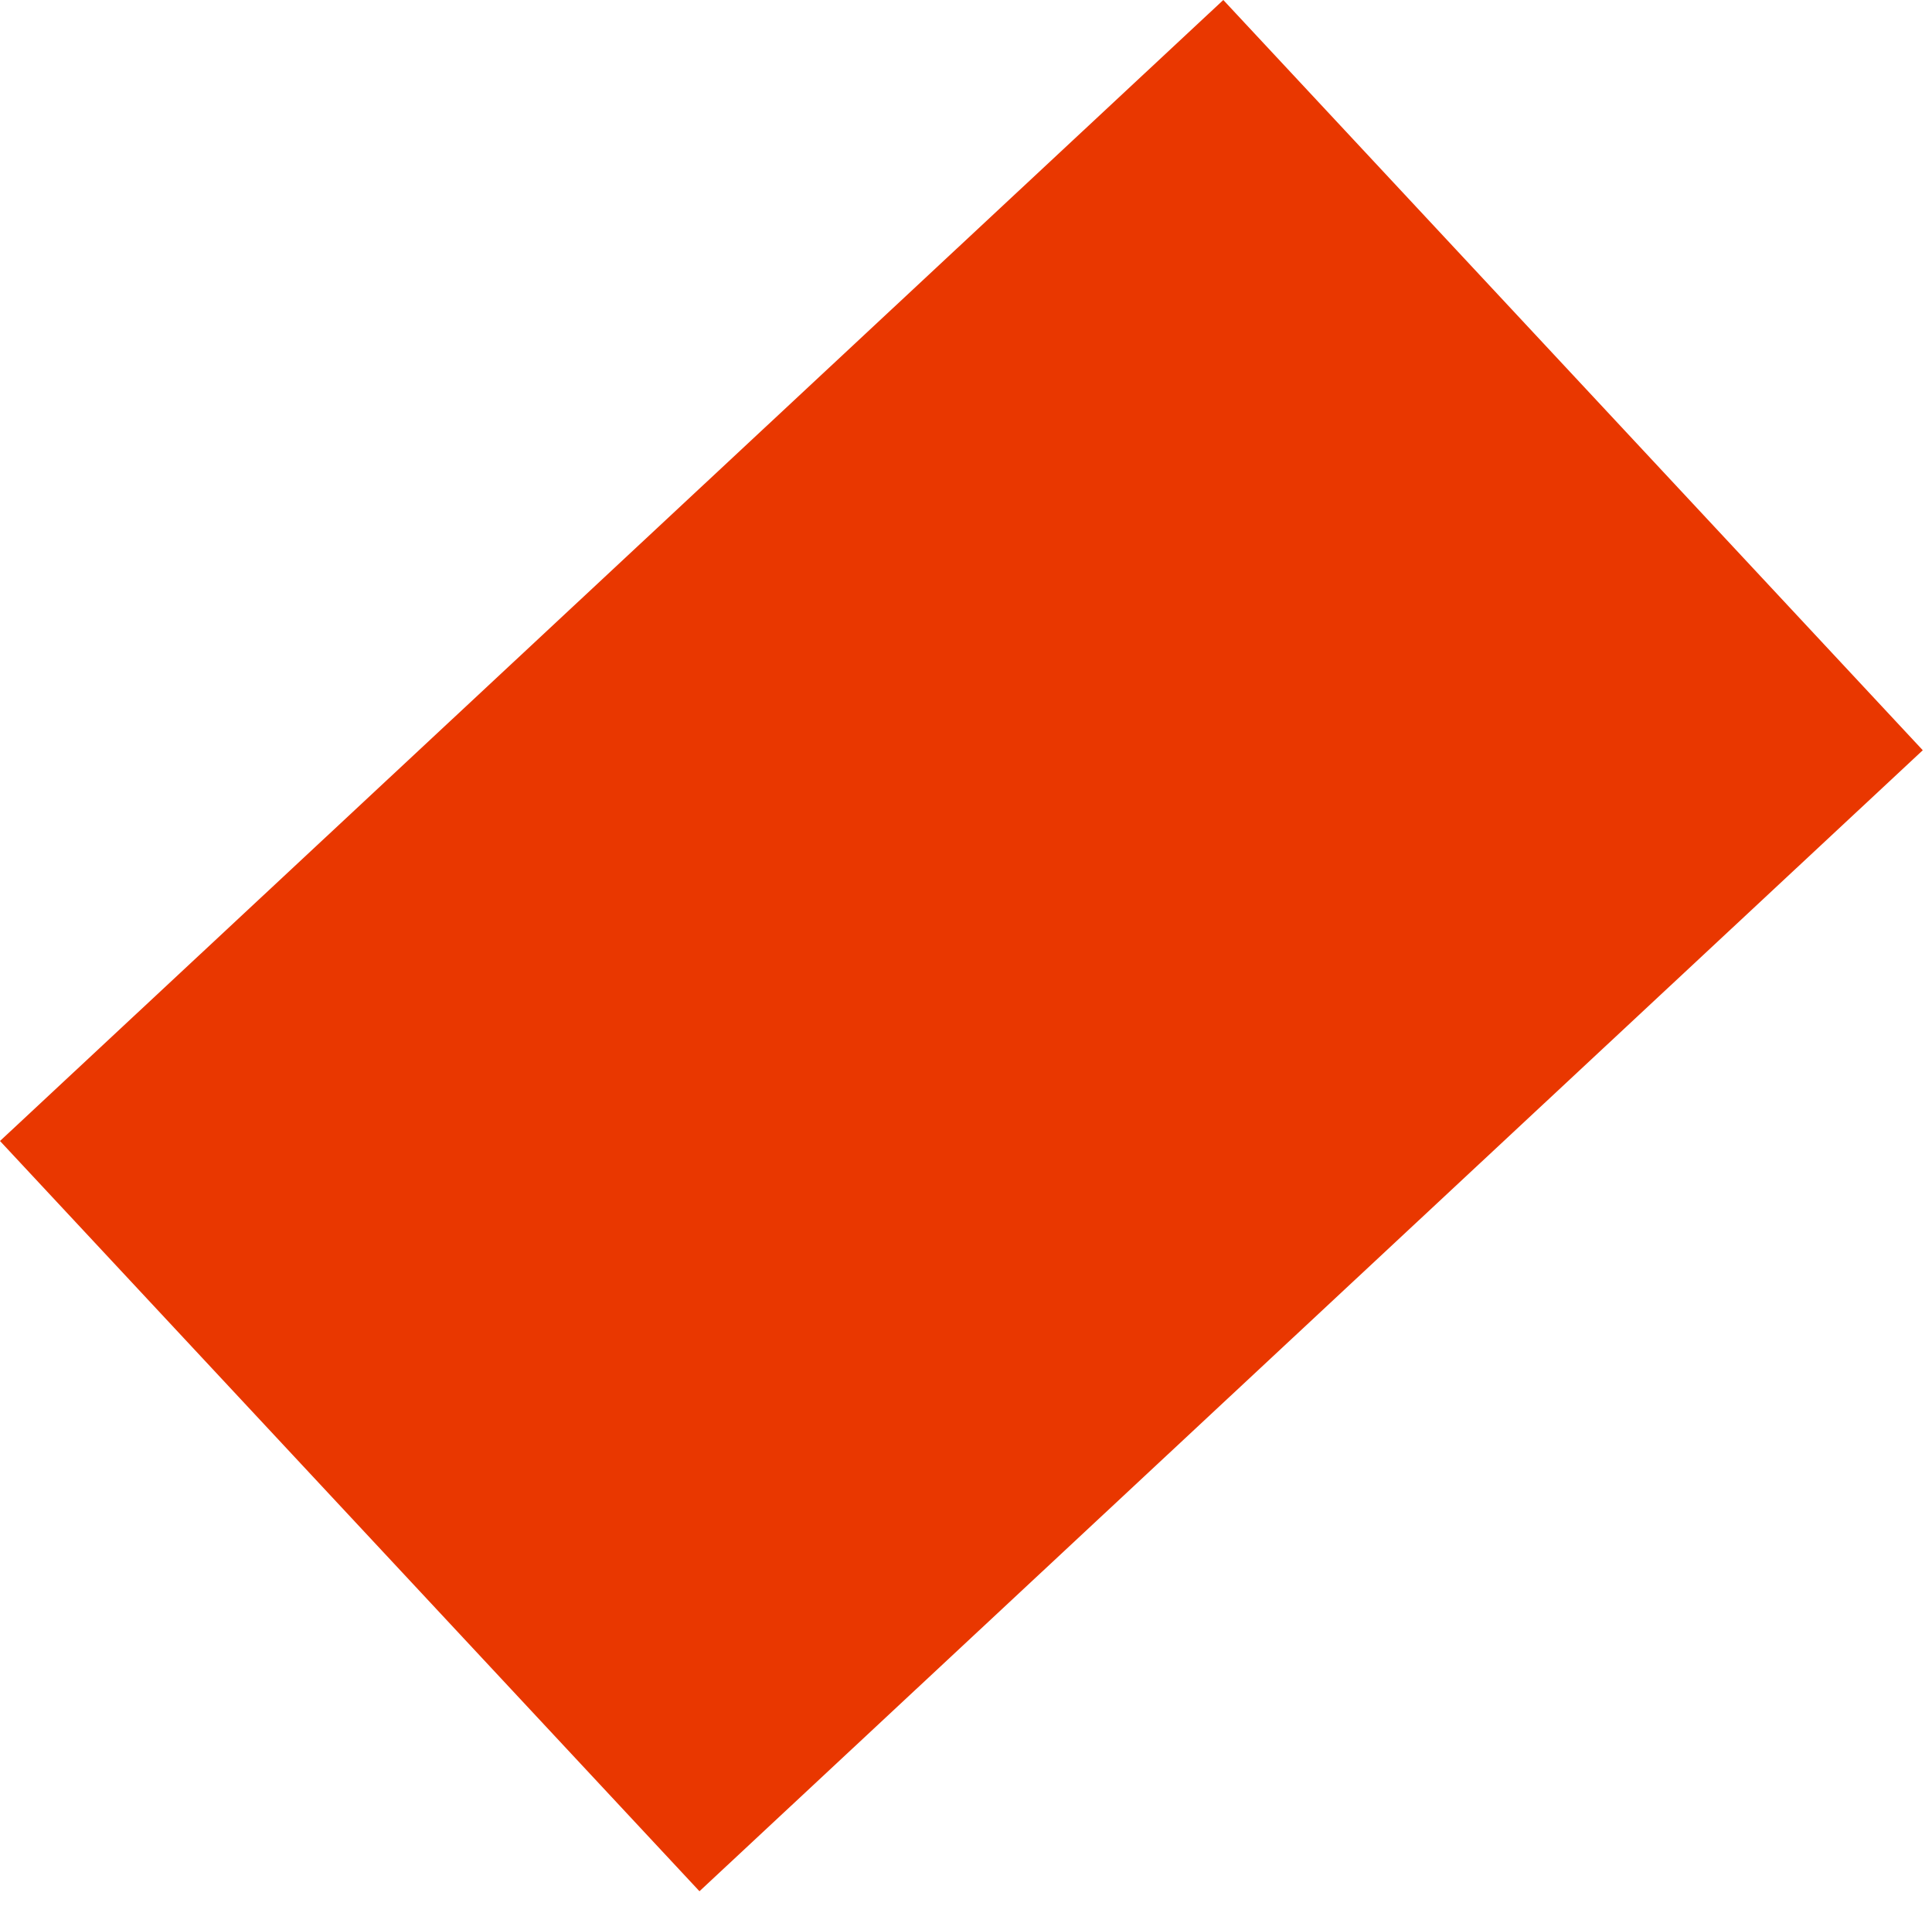
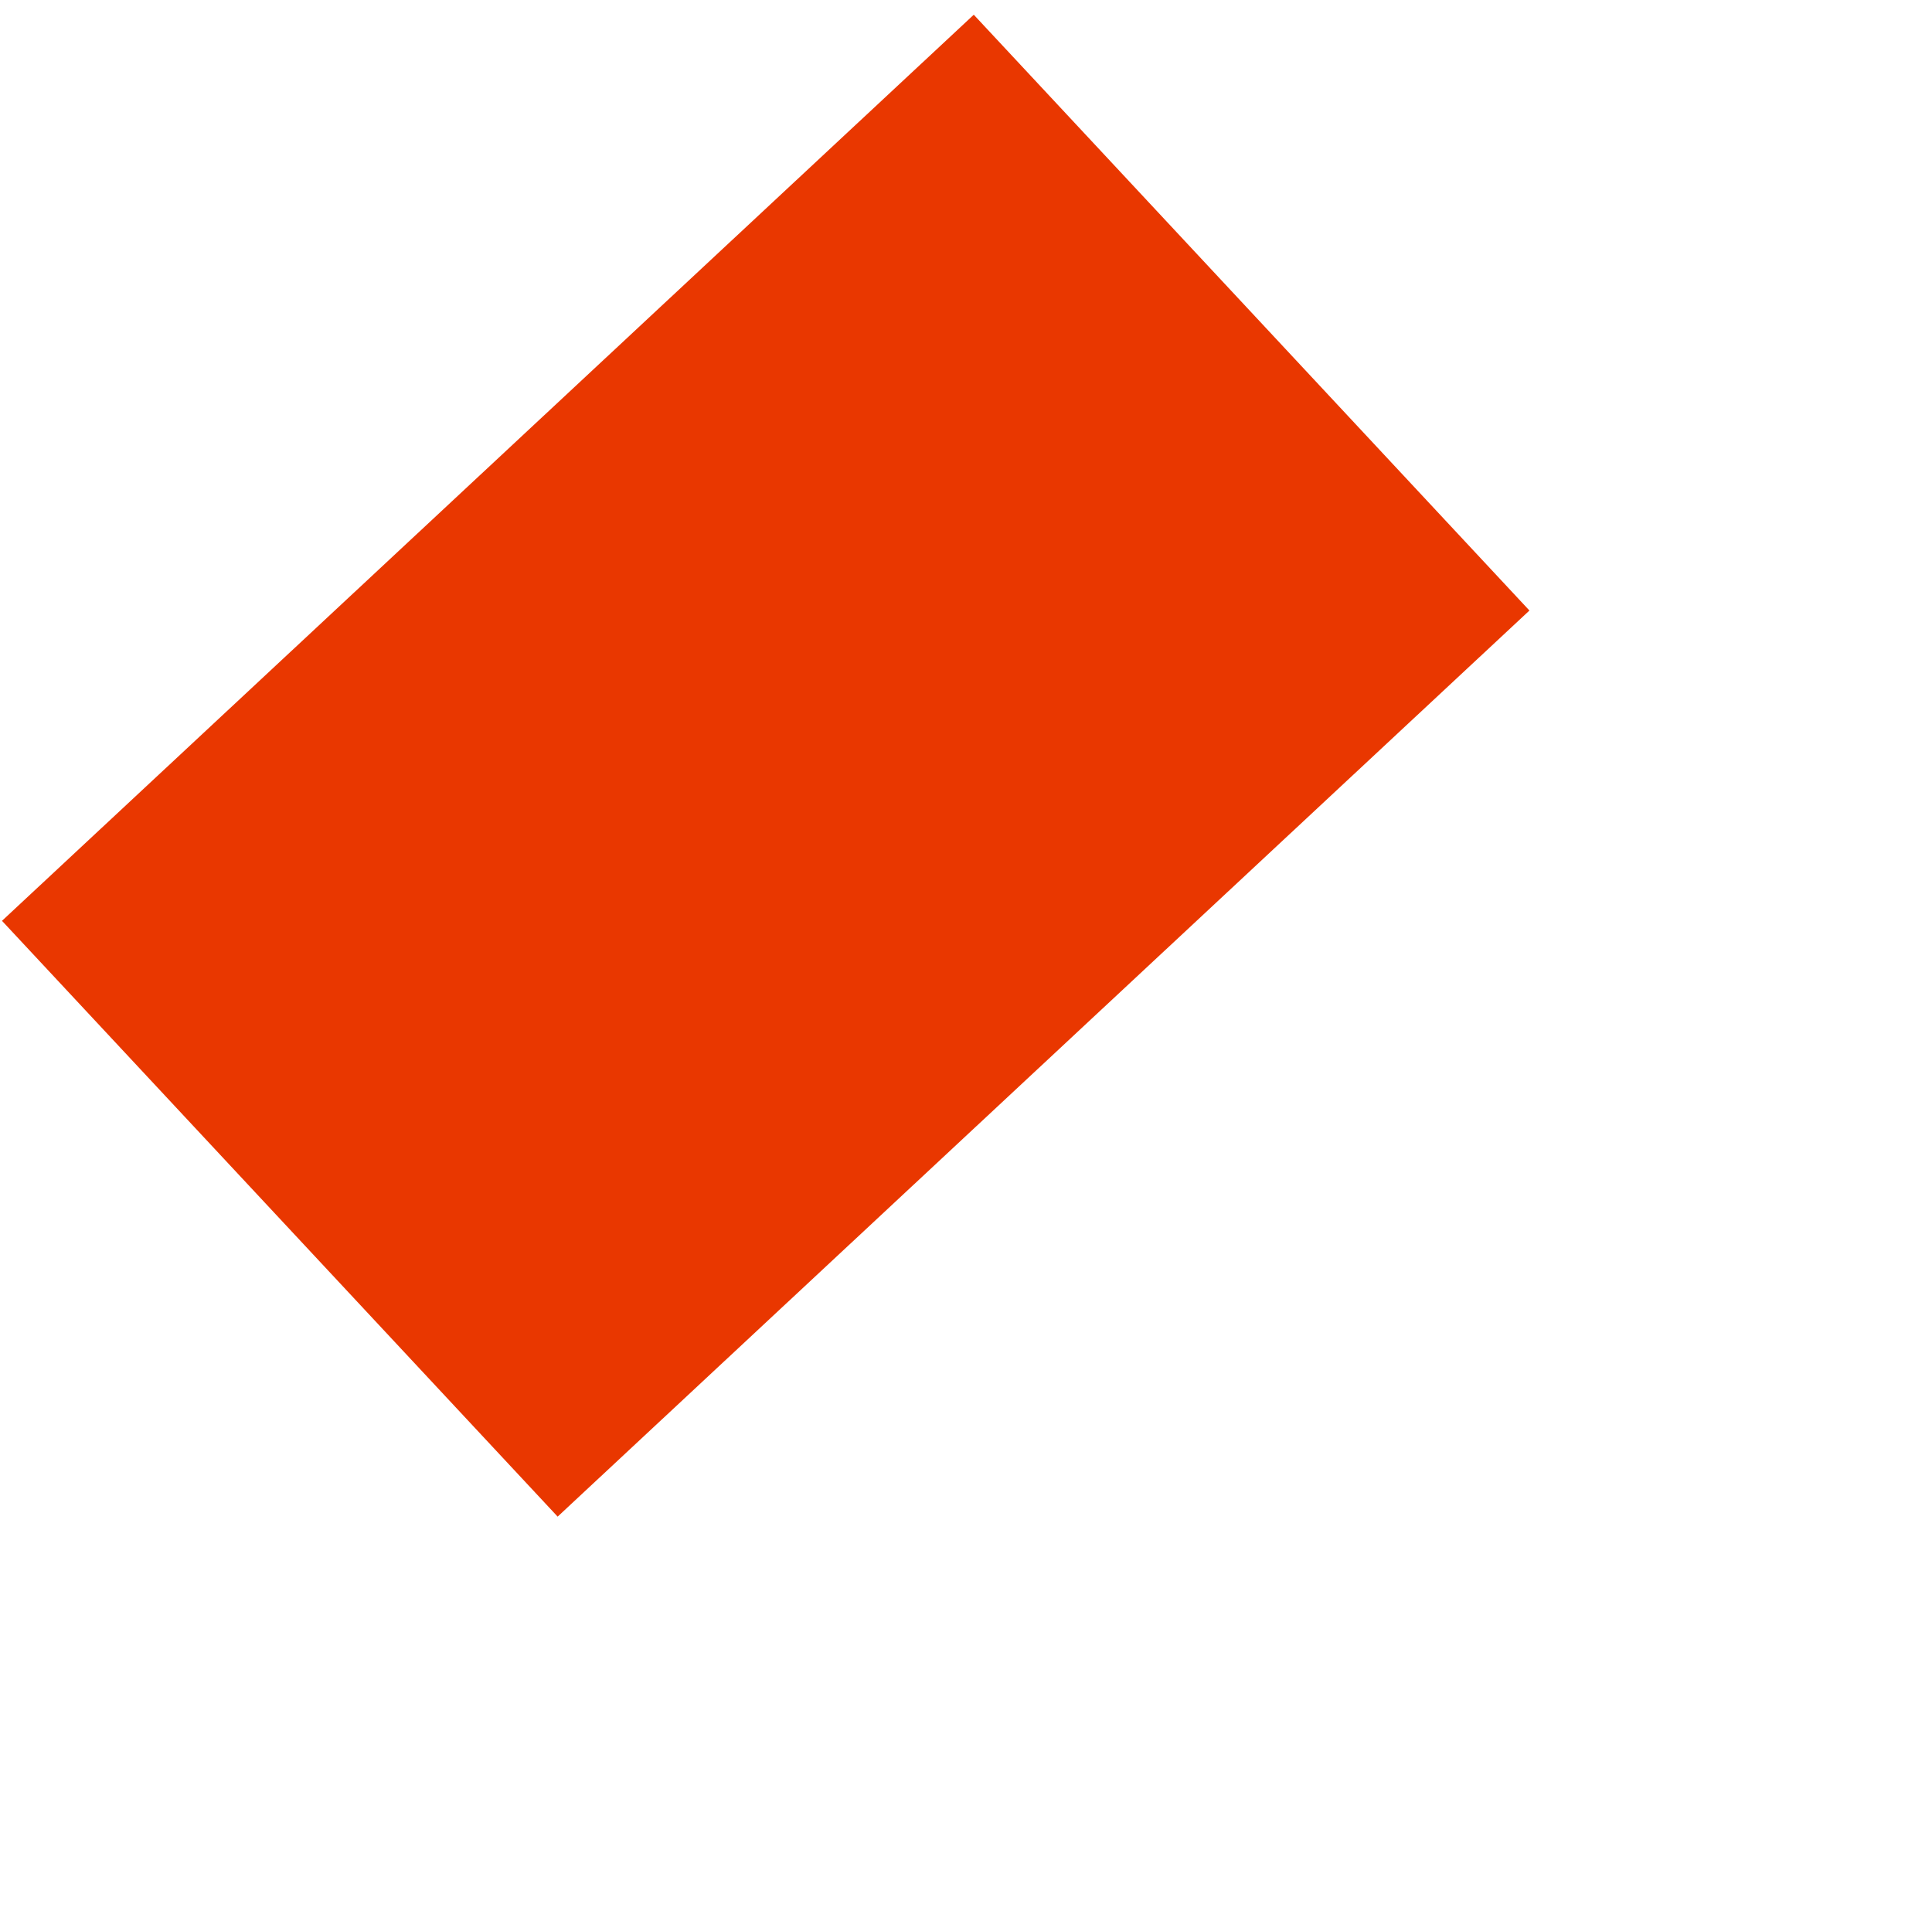
- <svg xmlns="http://www.w3.org/2000/svg" width="85px" height="84px" viewBox="0 0 85 84" version="1.1">
+ <svg xmlns="http://www.w3.org/2000/svg" width="107px" height="106px" viewBox="0 0 107 106" version="1.1">
  <defs />
  <g id="Page-1" stroke="none" stroke-width="1" fill="none" fill-rule="evenodd">
-     <g id="Artboard-5-Copy-2" transform="translate(-108, -67)" fill="#E93700">
-       <g id="Rectangle-3" transform="translate(108, 67)">
+     <g id="Artboard-5-Copy-2" transform="translate(-136, -84)" fill="#E93700">
+       <g id="Rectangle-3" transform="translate(136.1104, 84.81602)">
        <rect transform="translate(42.29694, 41.59446) rotate(-43) translate(-42.29694, -41.59446) " x="5.502" y="19.033" width="73.59" height="45.123" />
      </g>
    </g>
  </g>
</svg>
